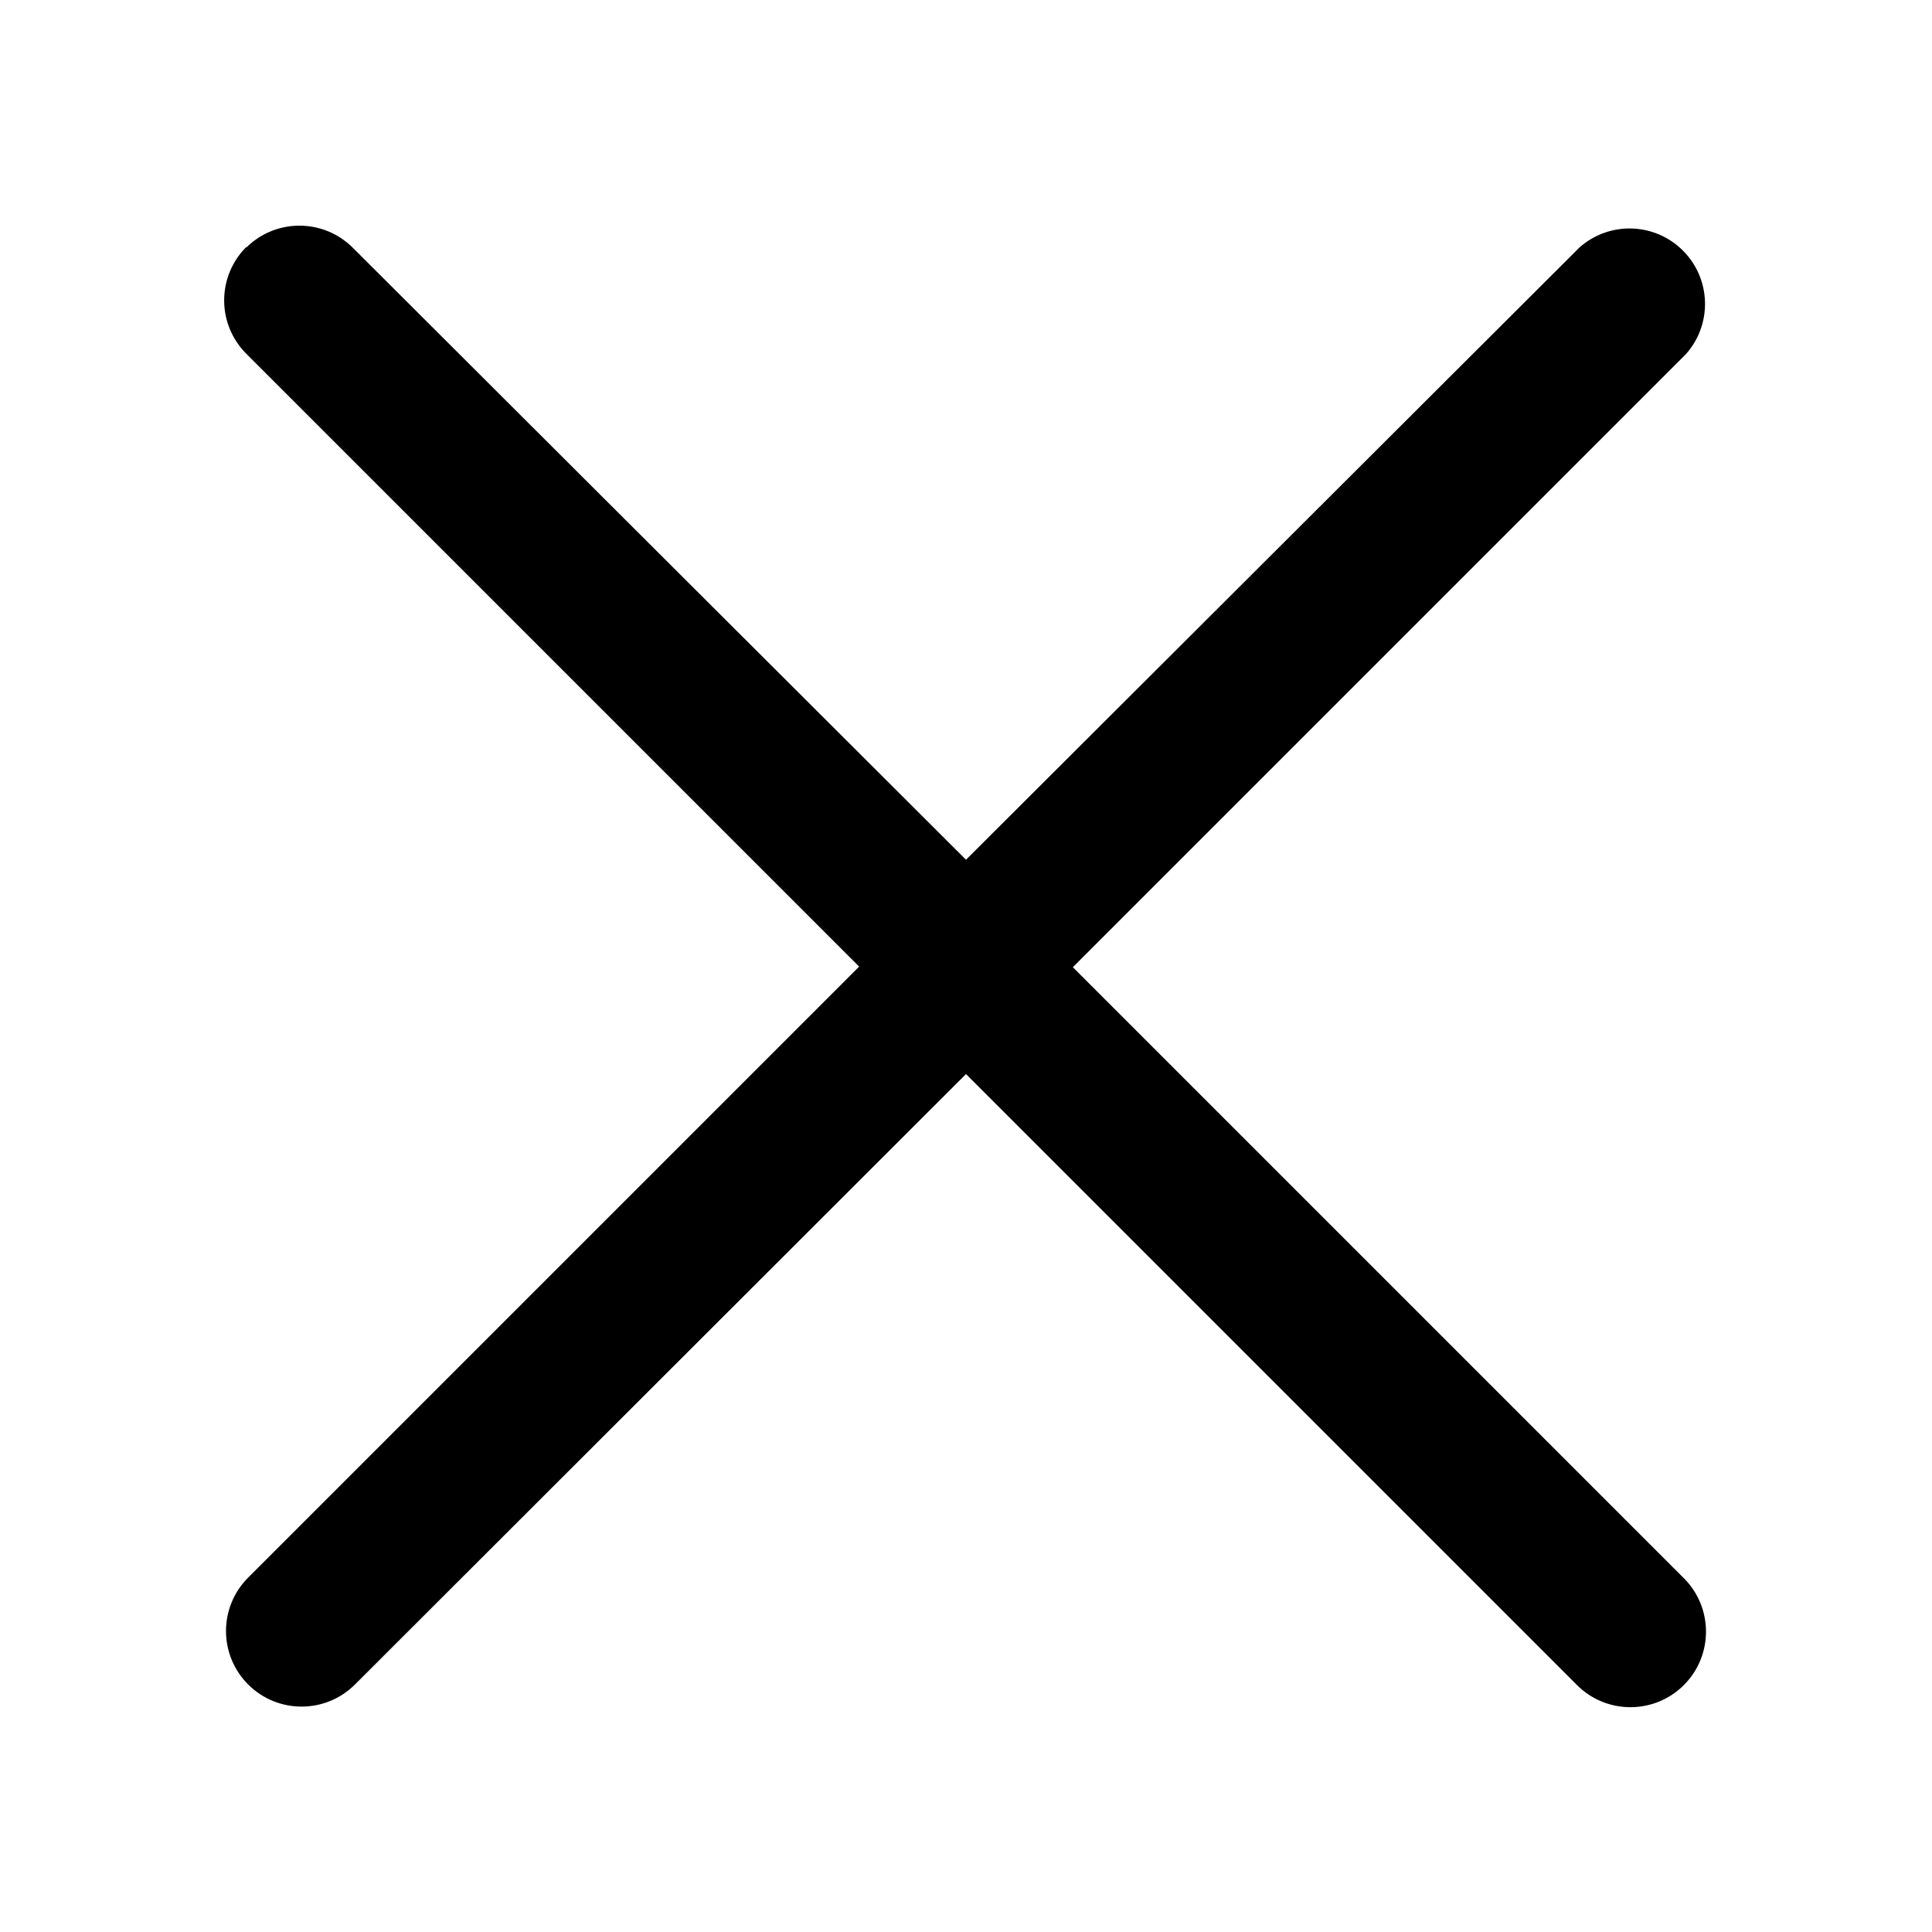
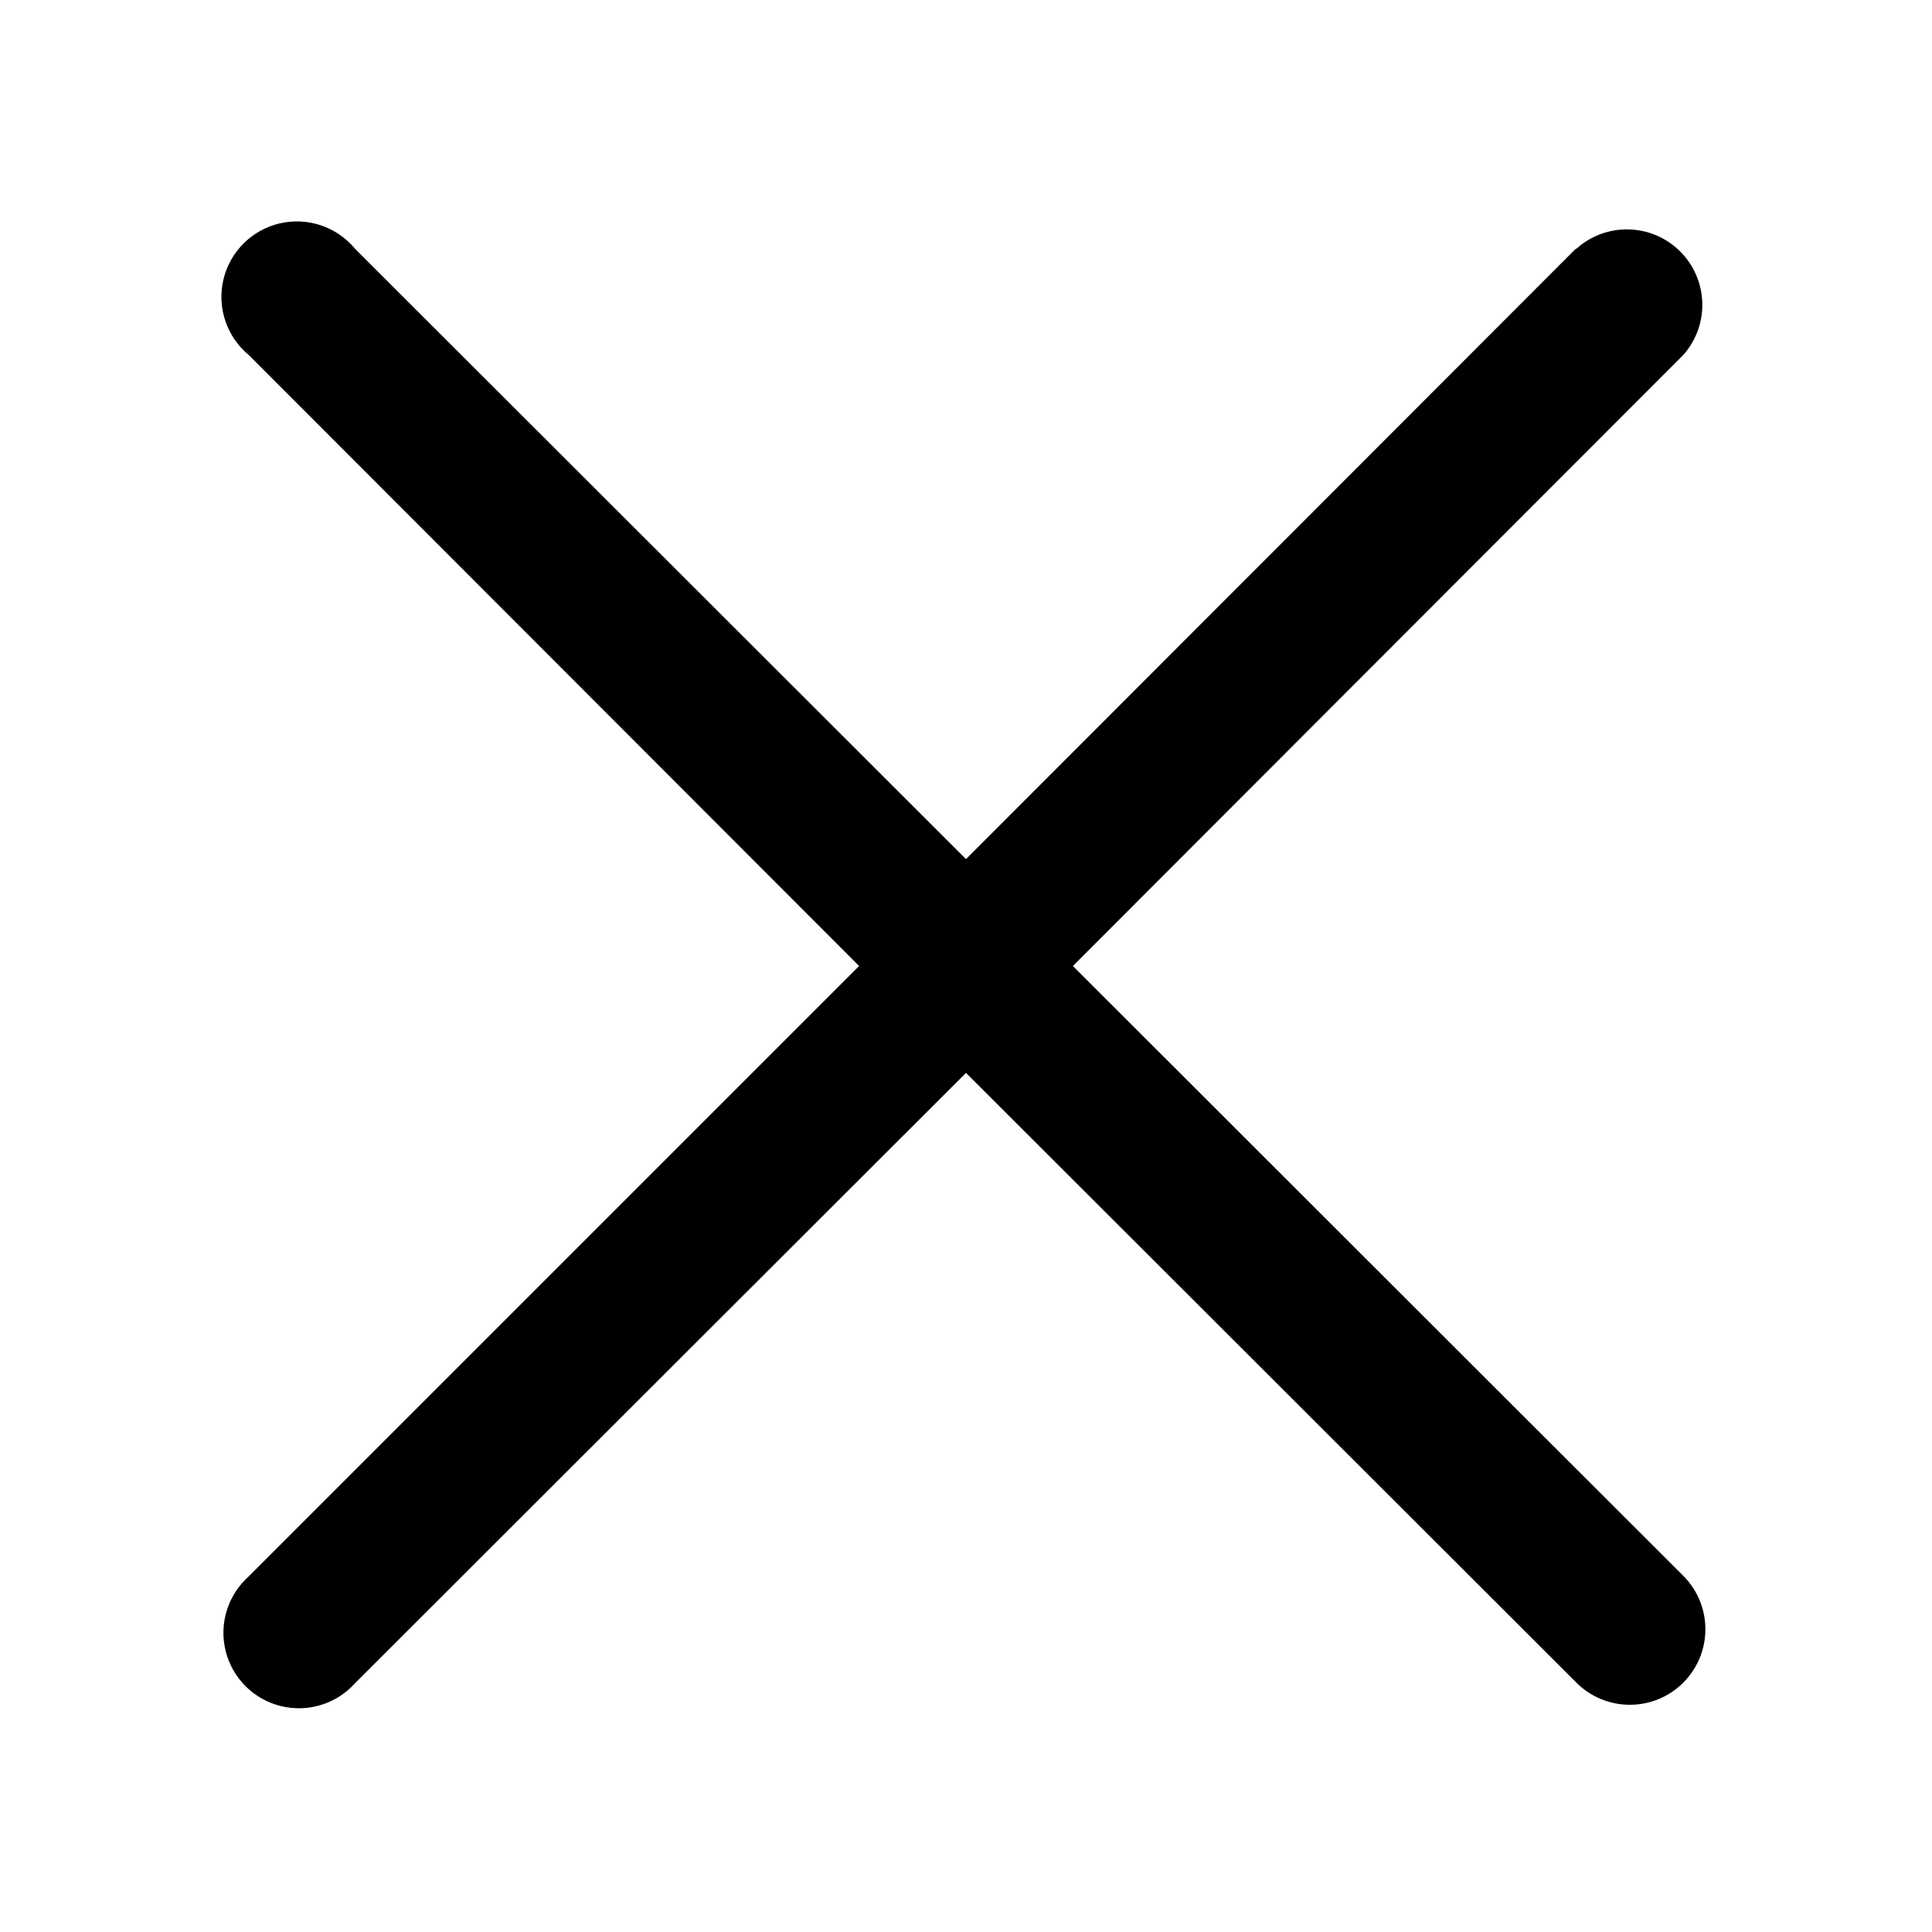
<svg xmlns="http://www.w3.org/2000/svg" width="32" height="32" viewBox="0 0 32 32">
-   <path d="M4.08 4.1a1.25 1.25 0 011.76 0L16 14.24 26.16 4.1a1.25 1.25 0 011.76 1.77L17.77 16.02l10.12 10.12a1.25 1.25 0 11-1.77 1.77L16 17.79 5.88 27.9a1.25 1.25 0 01-1.77-1.77l10.12-10.12L4.08 5.86a1.25 1.25 0 010-1.77z" />
+   <path d="M26.11 4.12a1.25 1.25 0 011.77 1.76L17.77 16 27.88 26.1a1.25 1.25 0 11-1.77 1.77L16 17.77 5.88 27.88a1.25 1.25 0 11-1.76-1.77L14.23 16 4.12 5.88a1.25 1.25 0 111.76-1.76L16 14.23 26.1 4.12z" />
</svg>
